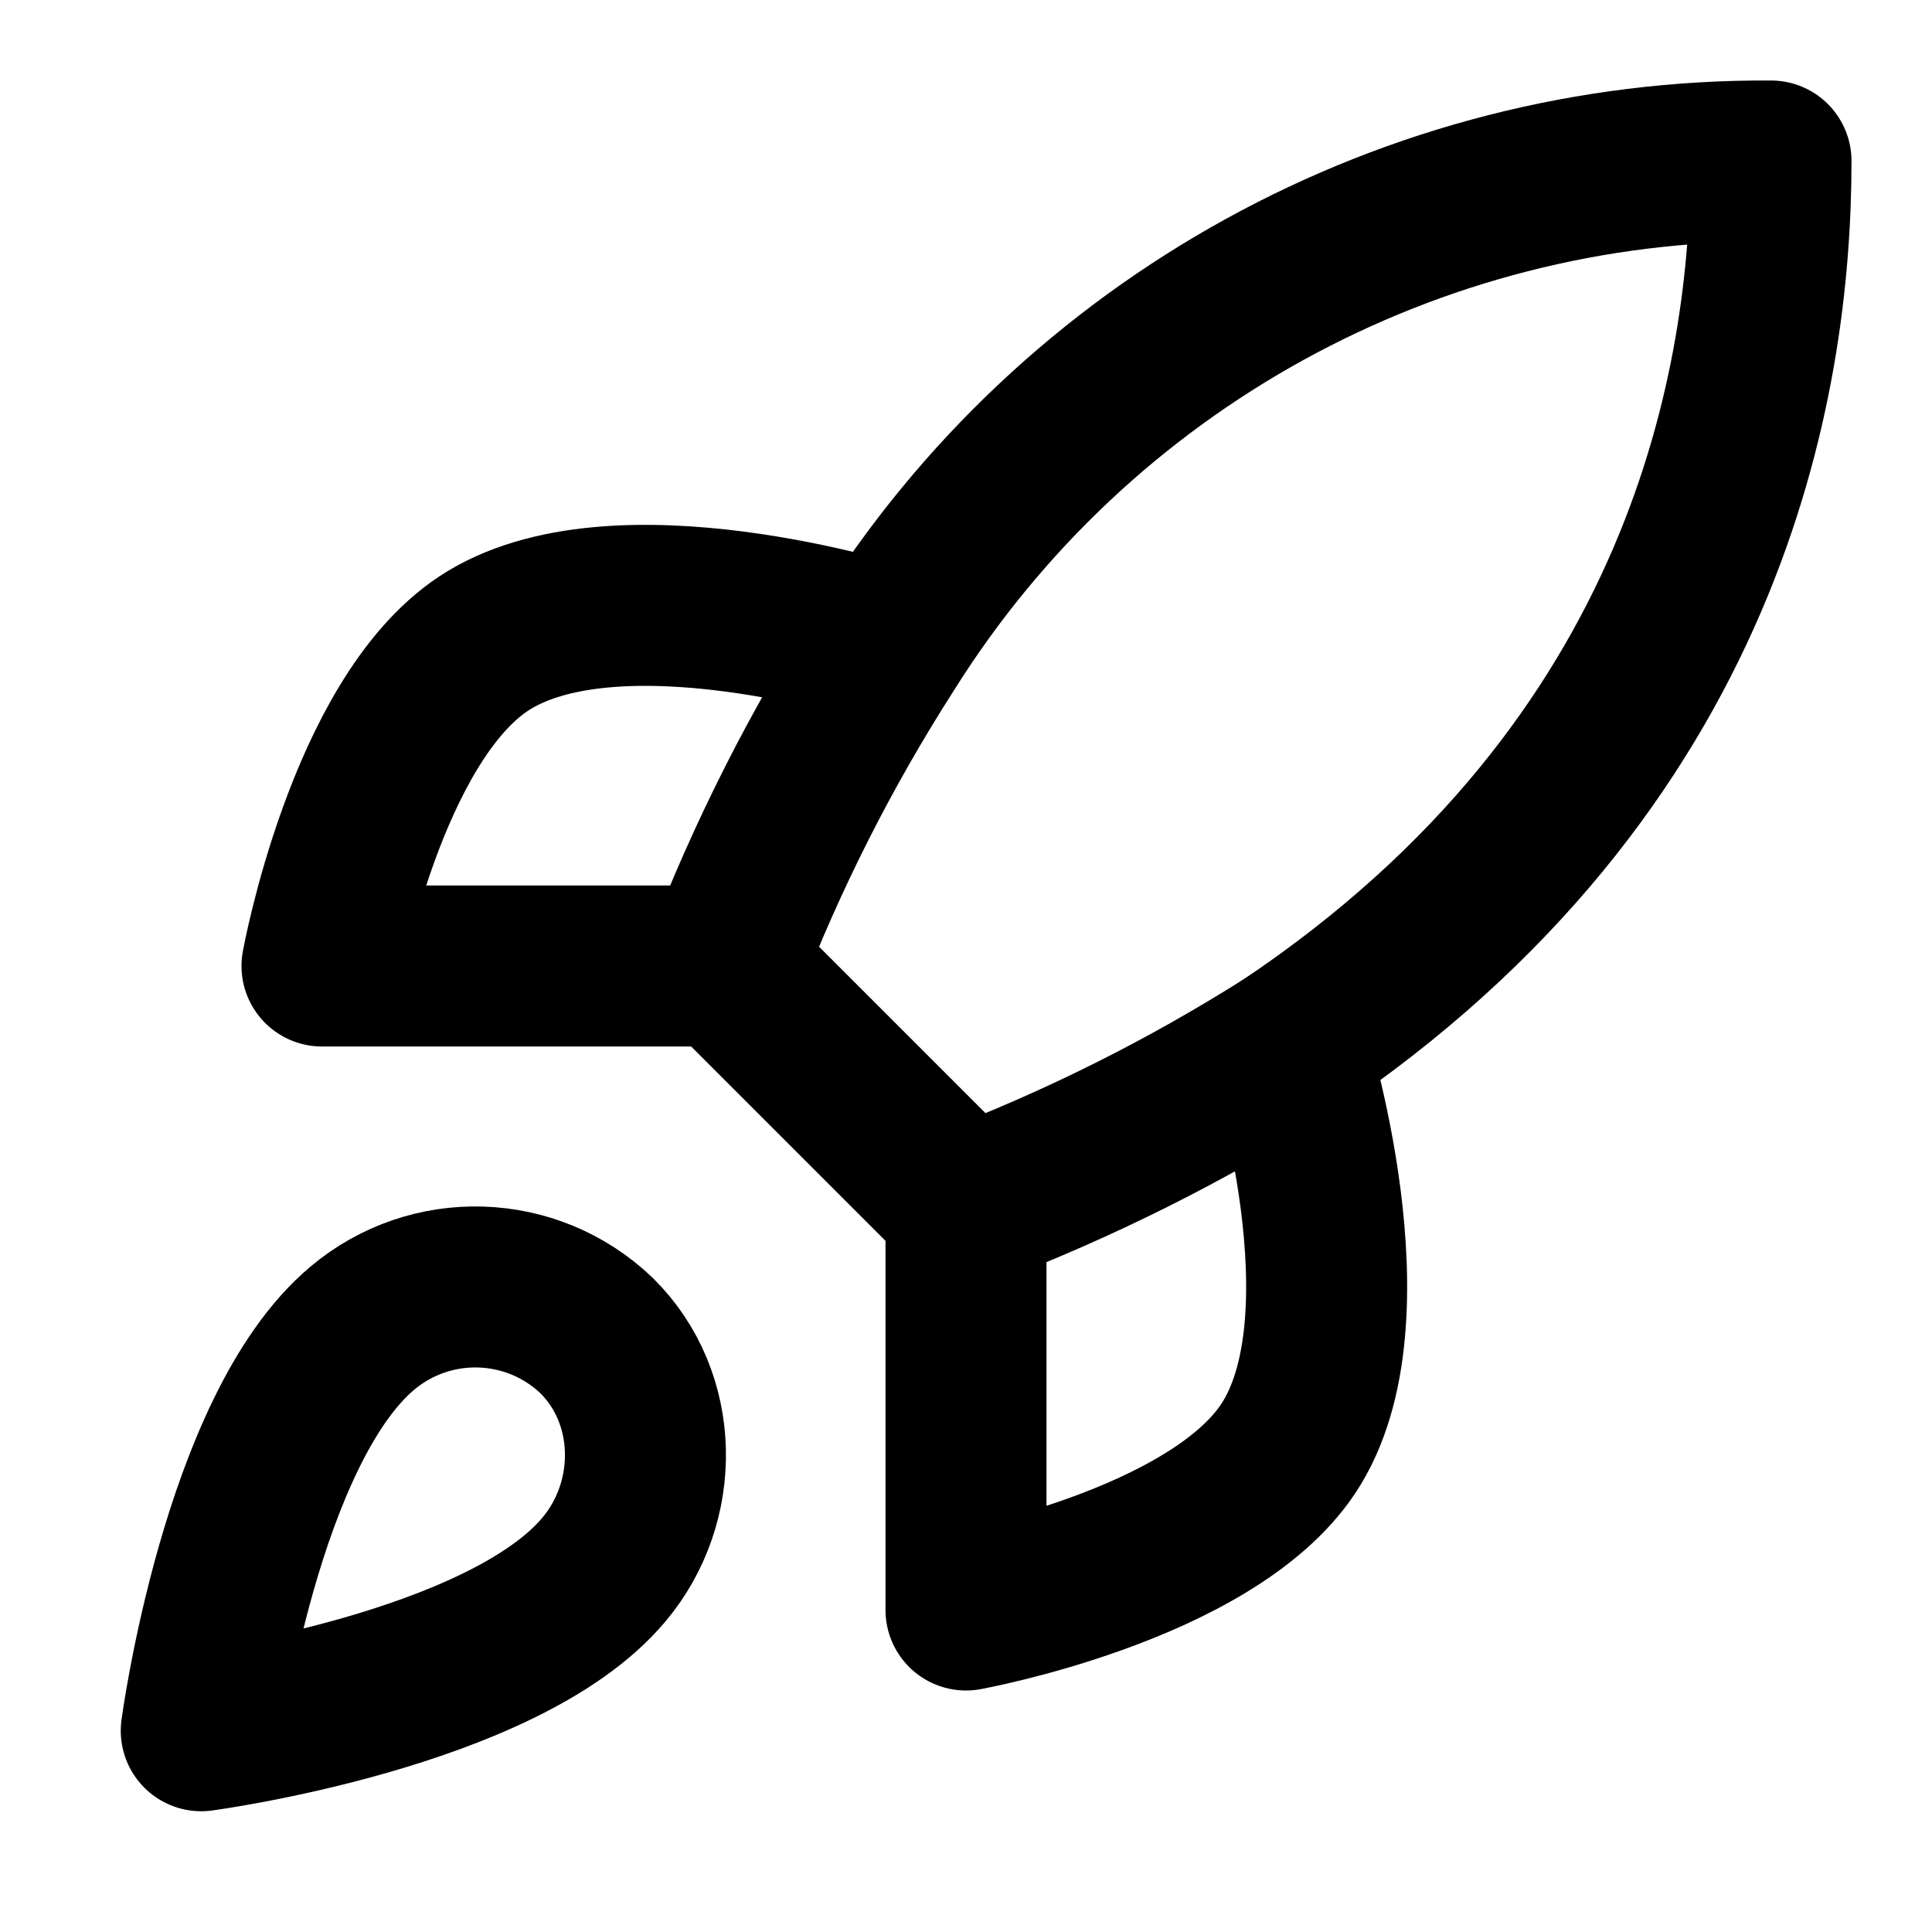
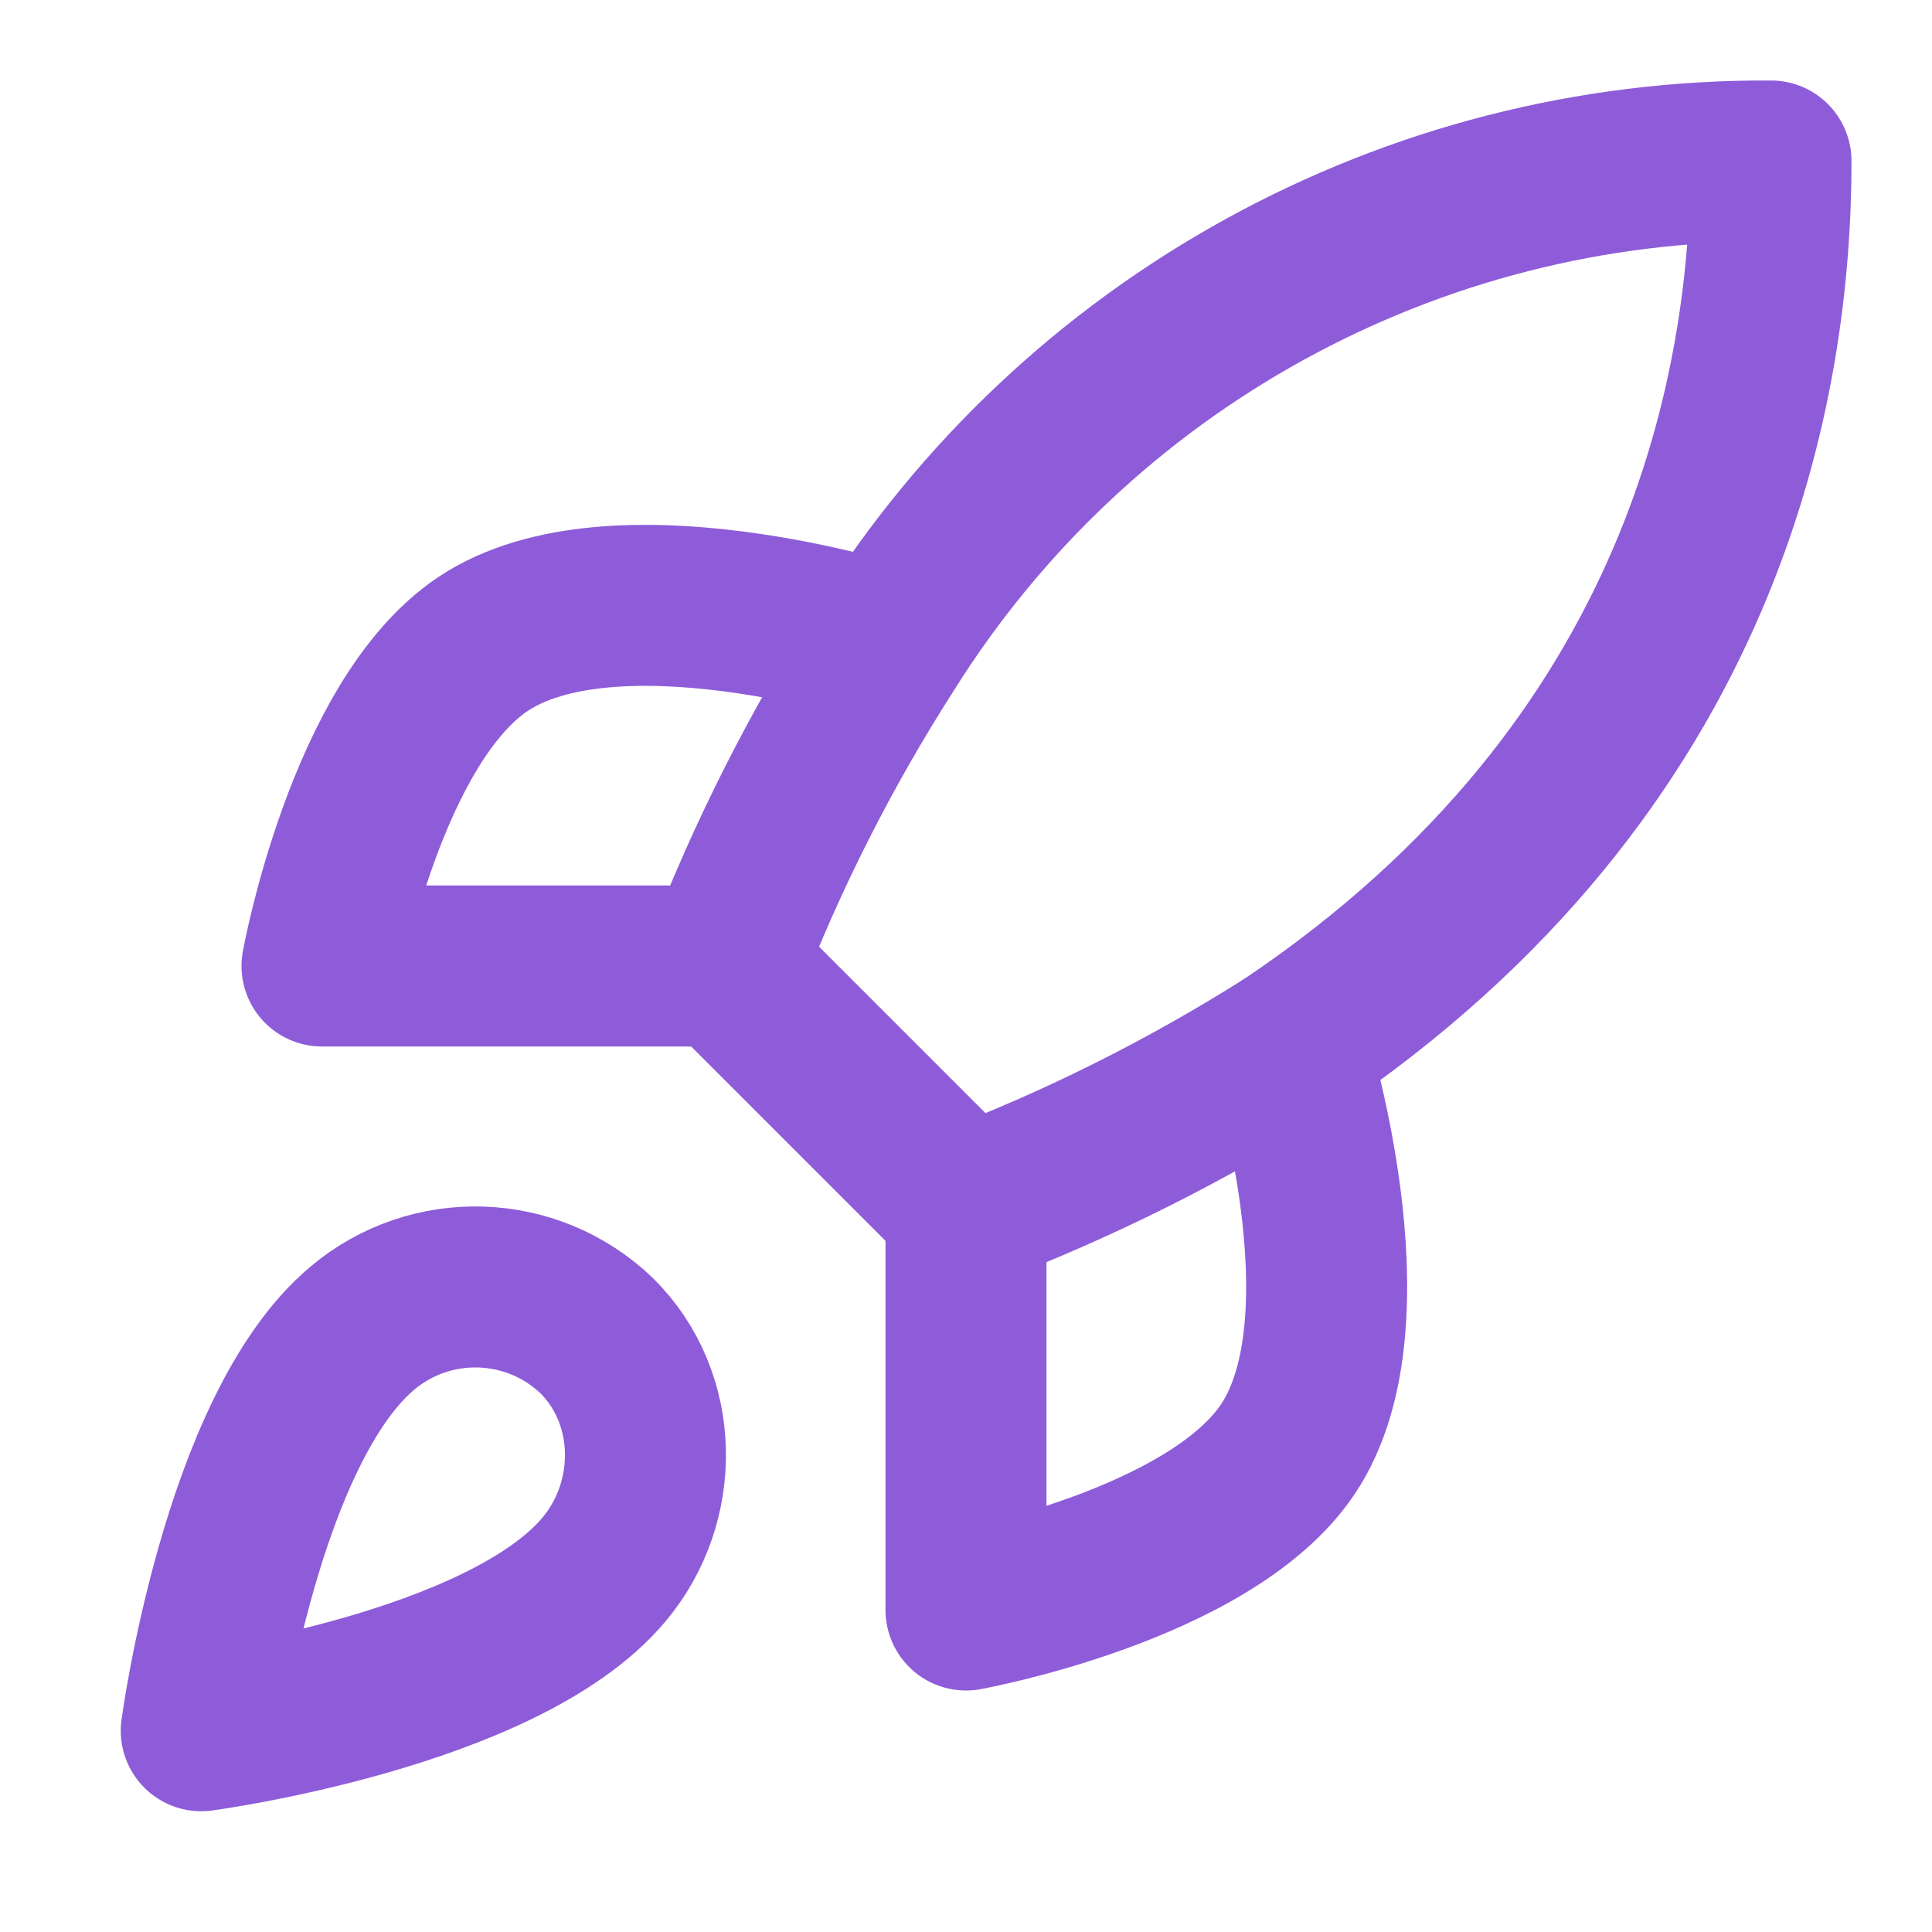
- <svg xmlns="http://www.w3.org/2000/svg" width="24" height="24" viewBox="0 0 24 24" fill="none" stroke="currentColor" stroke-width="2" stroke-linecap="round" stroke-linejoin="round" class="lucide lucide-rocket-icon lucide-rocket">
+ <svg xmlns="http://www.w3.org/2000/svg" width="24" height="24" viewBox="0 0 24 24" fill="none" stroke="#8e5cd9" stroke-width="2" stroke-linecap="round" stroke-linejoin="round">
  <path d="M4.5 16.5c-1.5 1.26-2 5-2 5s3.74-.5 5-2c.71-.84.7-2.13-.09-2.91a2.18 2.18 0 0 0-2.91-.09z" />
  <path d="m12 15-3-3a22 22 0 0 1 2-3.95A12.88 12.88 0 0 1 22 2c0 2.72-.78 7.5-6 11a22.35 22.35 0 0 1-4 2z" />
  <path d="M9 12H4s.55-3.03 2-4c1.62-1.08 5 0 5 0" />
  <path d="M12 15v5s3.03-.55 4-2c1.08-1.62 0-5 0-5" />
</svg>
